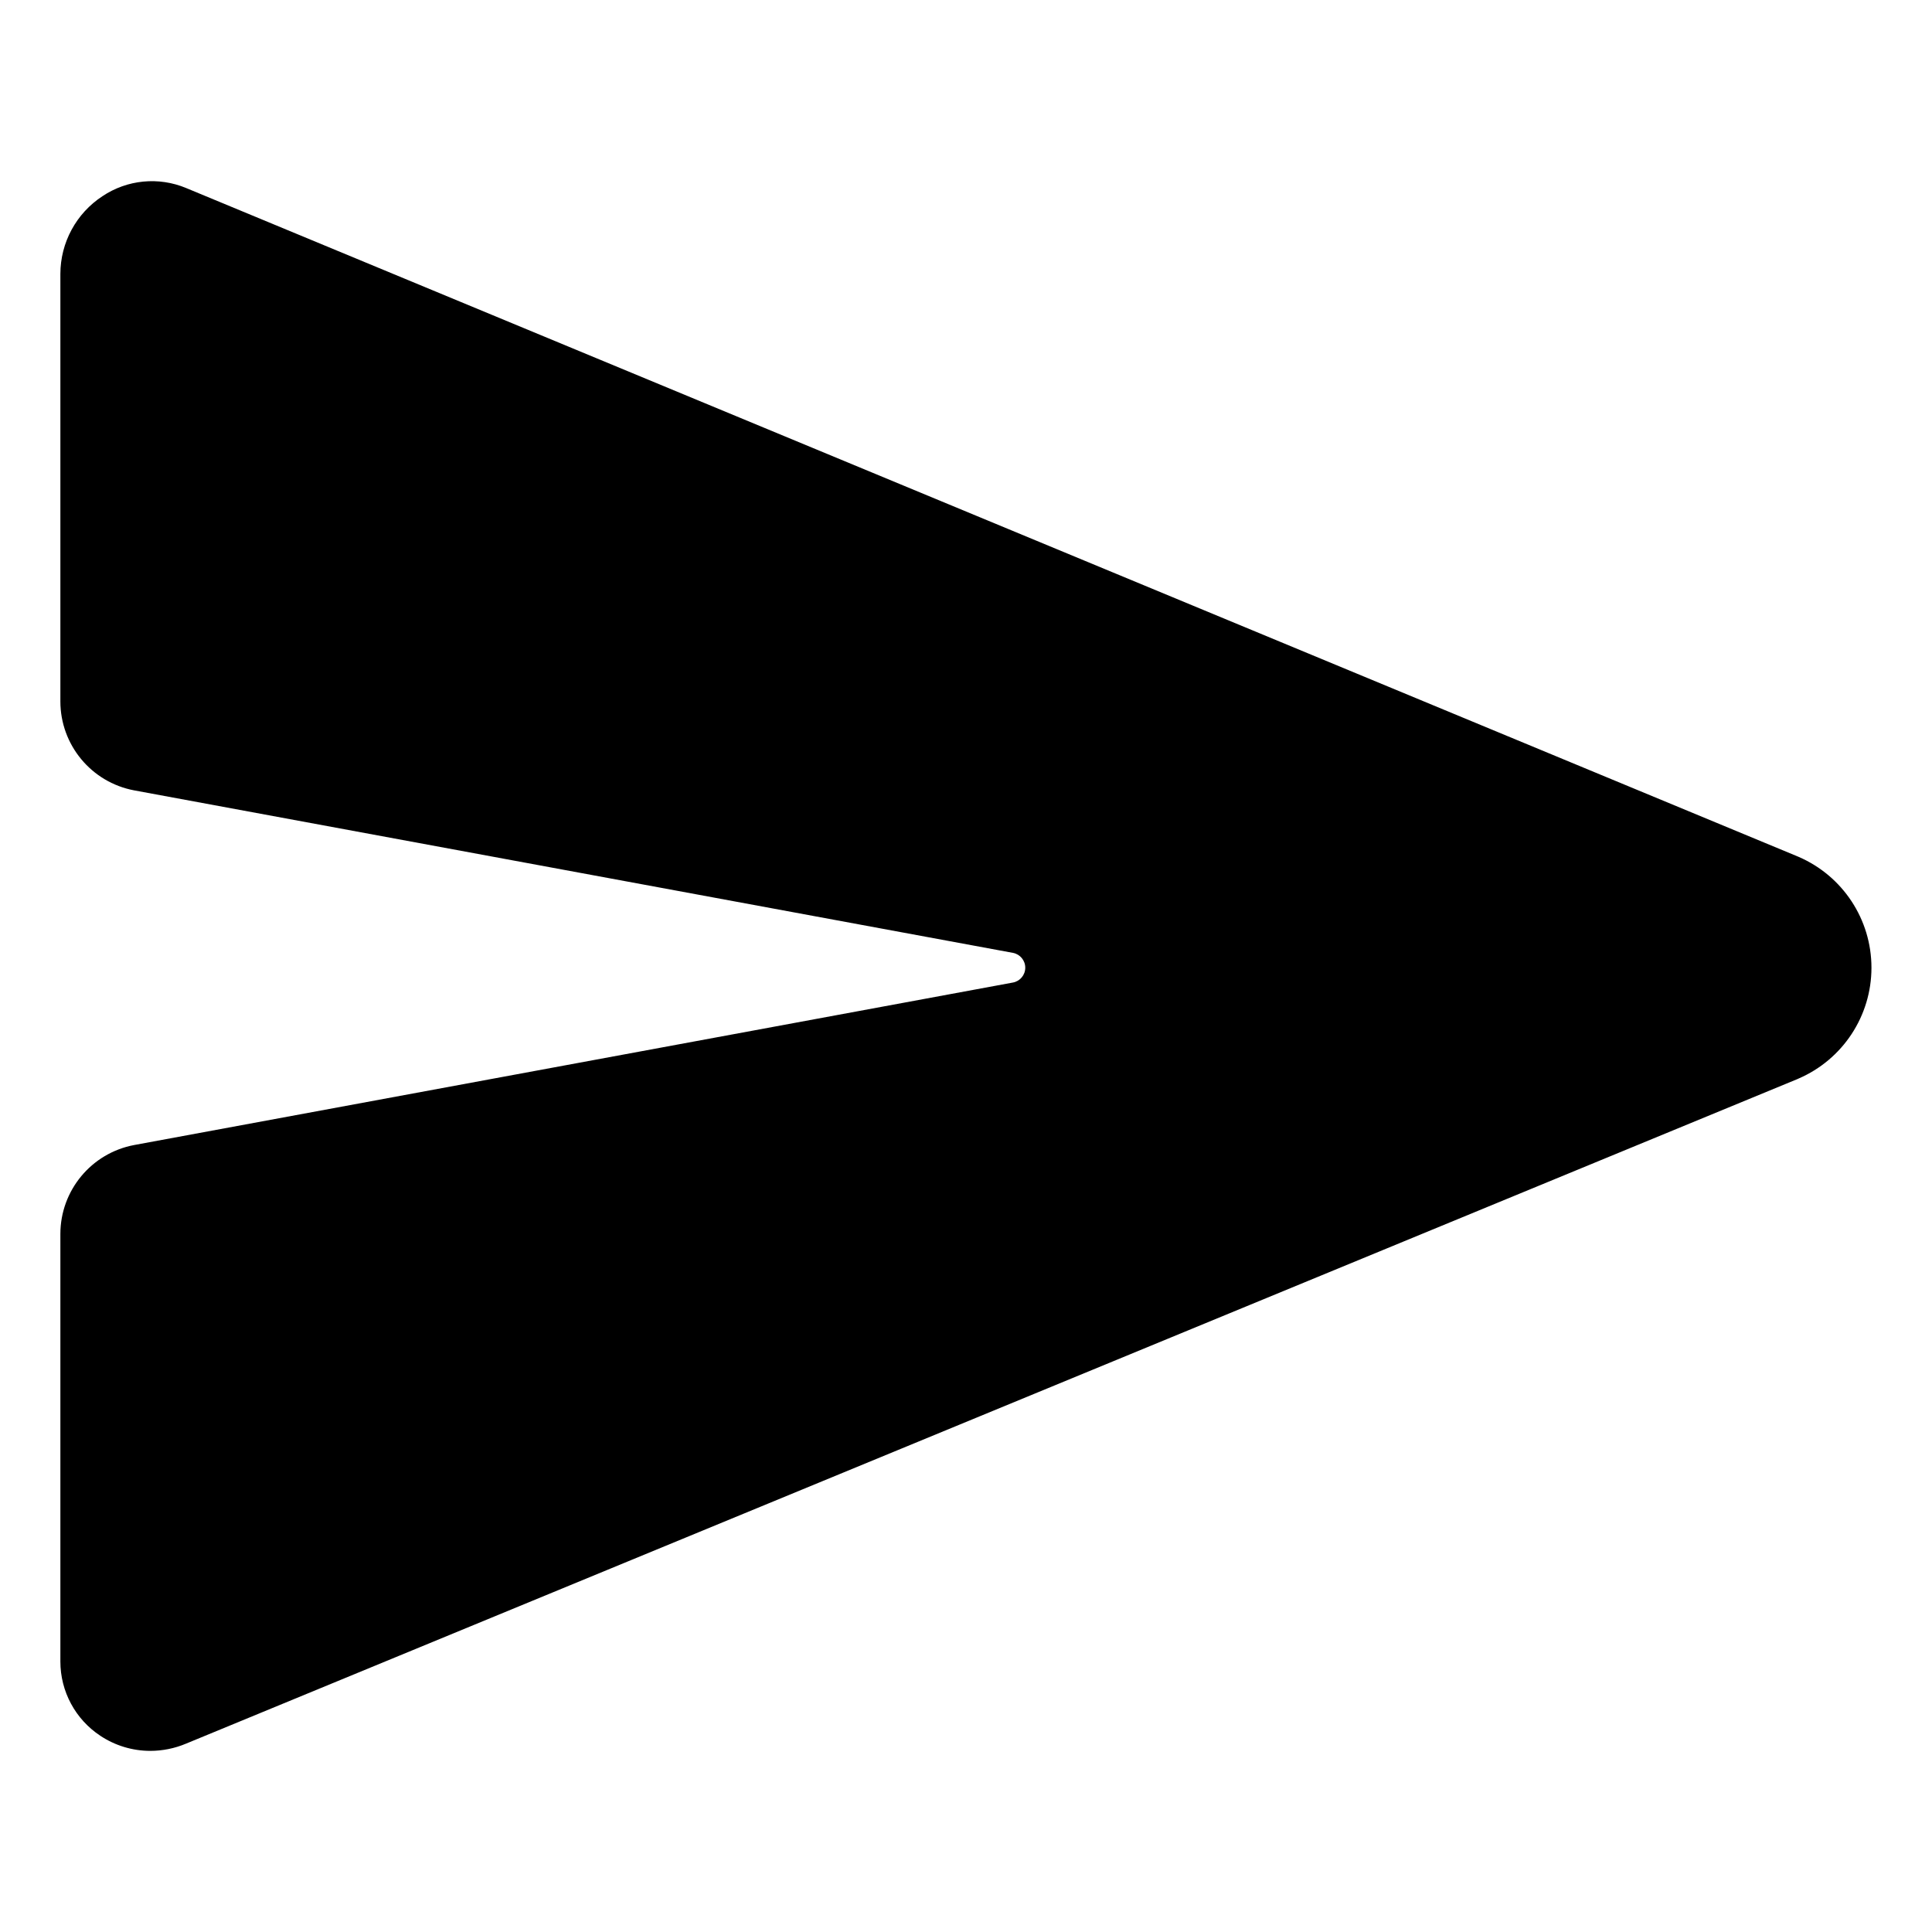
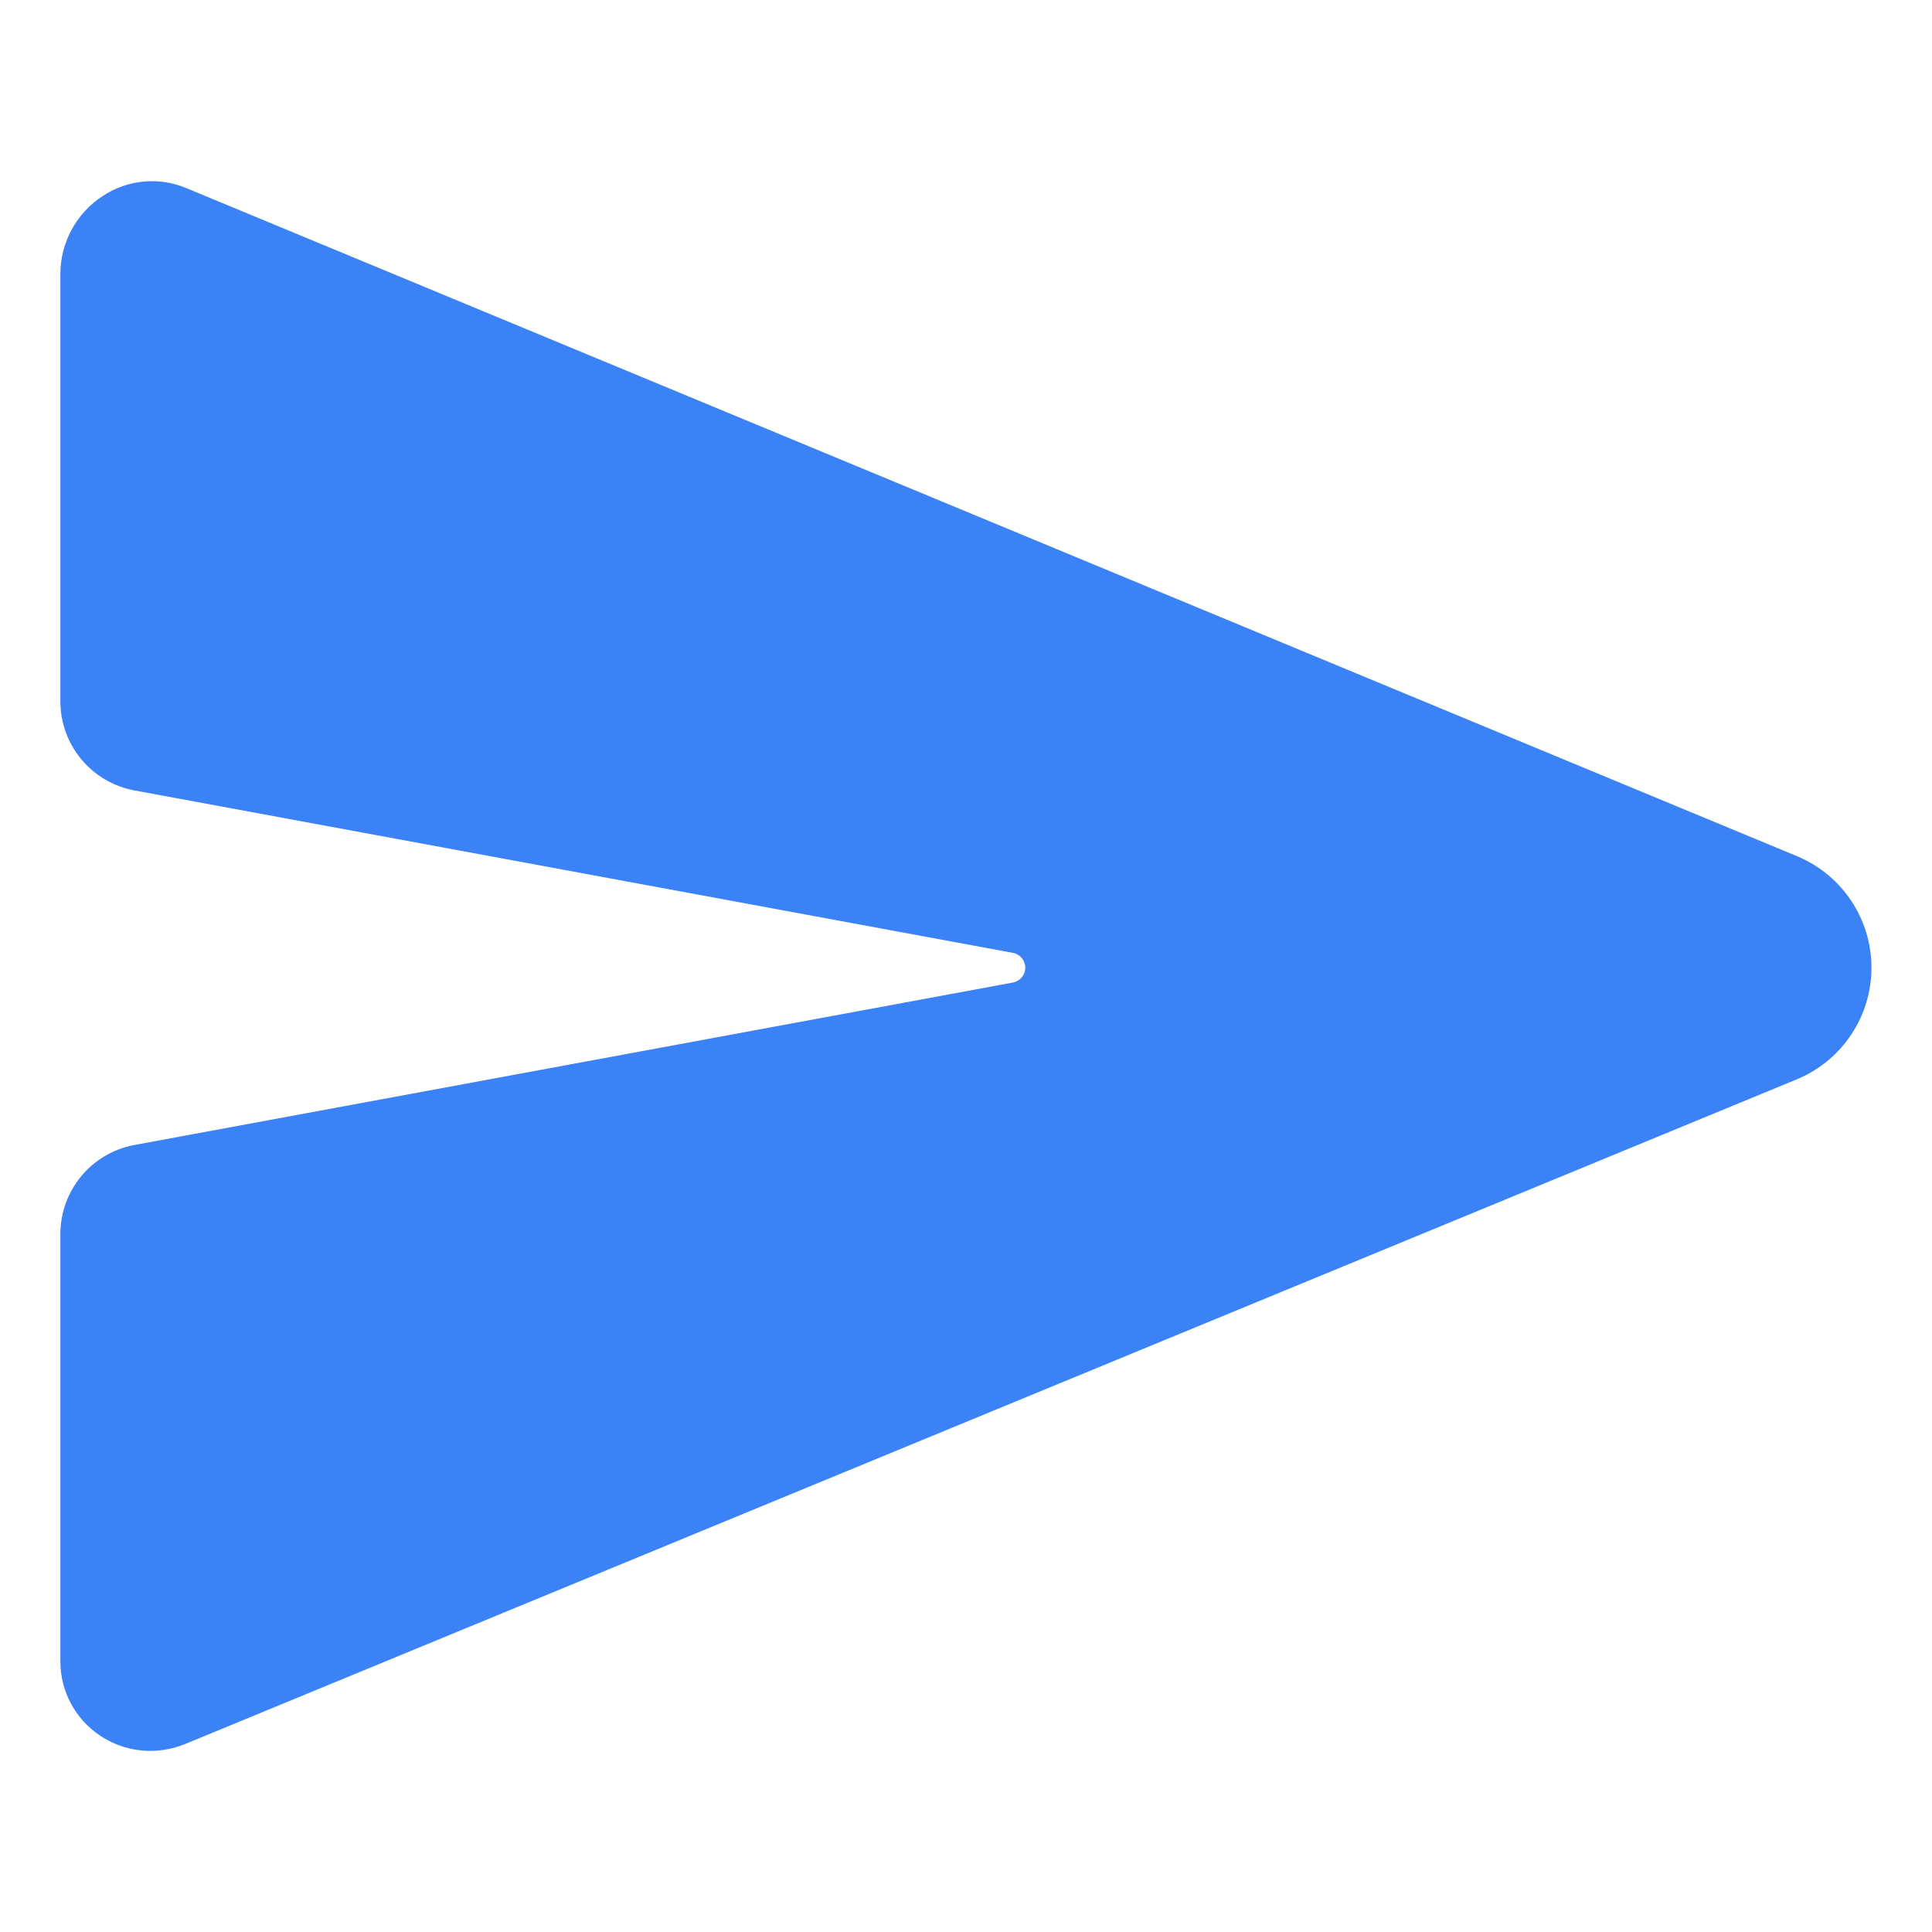
<svg xmlns="http://www.w3.org/2000/svg" width="512" height="512" viewBox="0 0 512 512">
-   <path d="M476.59,227.05l-.16-.07L49.35,49.84A23.56,23.56,0,0,0,27.14,52,24.65,24.65,0,0,0,16,72.59V185.88a24,24,0,0,0,19.52,23.57l232.93,43.07a4,4,0,0,1,0,7.86L35.53,303.45A24,24,0,0,0,16,327V440.31A23.57,23.57,0,0,0,26.59,460a23.94,23.94,0,0,0,13.22,4,24.55,24.55,0,0,0,9.52-1.93L476.4,285.94l.19-.09a32,32,0,0,0,0-58.8Z" />
+   <path d="M476.59,227.05l-.16-.07L49.35,49.84A23.56,23.56,0,0,0,27.14,52,24.65,24.65,0,0,0,16,72.59V185.88a24,24,0,0,0,19.52,23.57l232.93,43.07a4,4,0,0,1,0,7.86L35.53,303.45A24,24,0,0,0,16,327V440.31A23.57,23.57,0,0,0,26.59,460a23.94,23.94,0,0,0,13.22,4,24.55,24.55,0,0,0,9.52-1.93L476.4,285.94l.19-.09a32,32,0,0,0,0-58.8Z" fill="#3B82F6" />
</svg>
